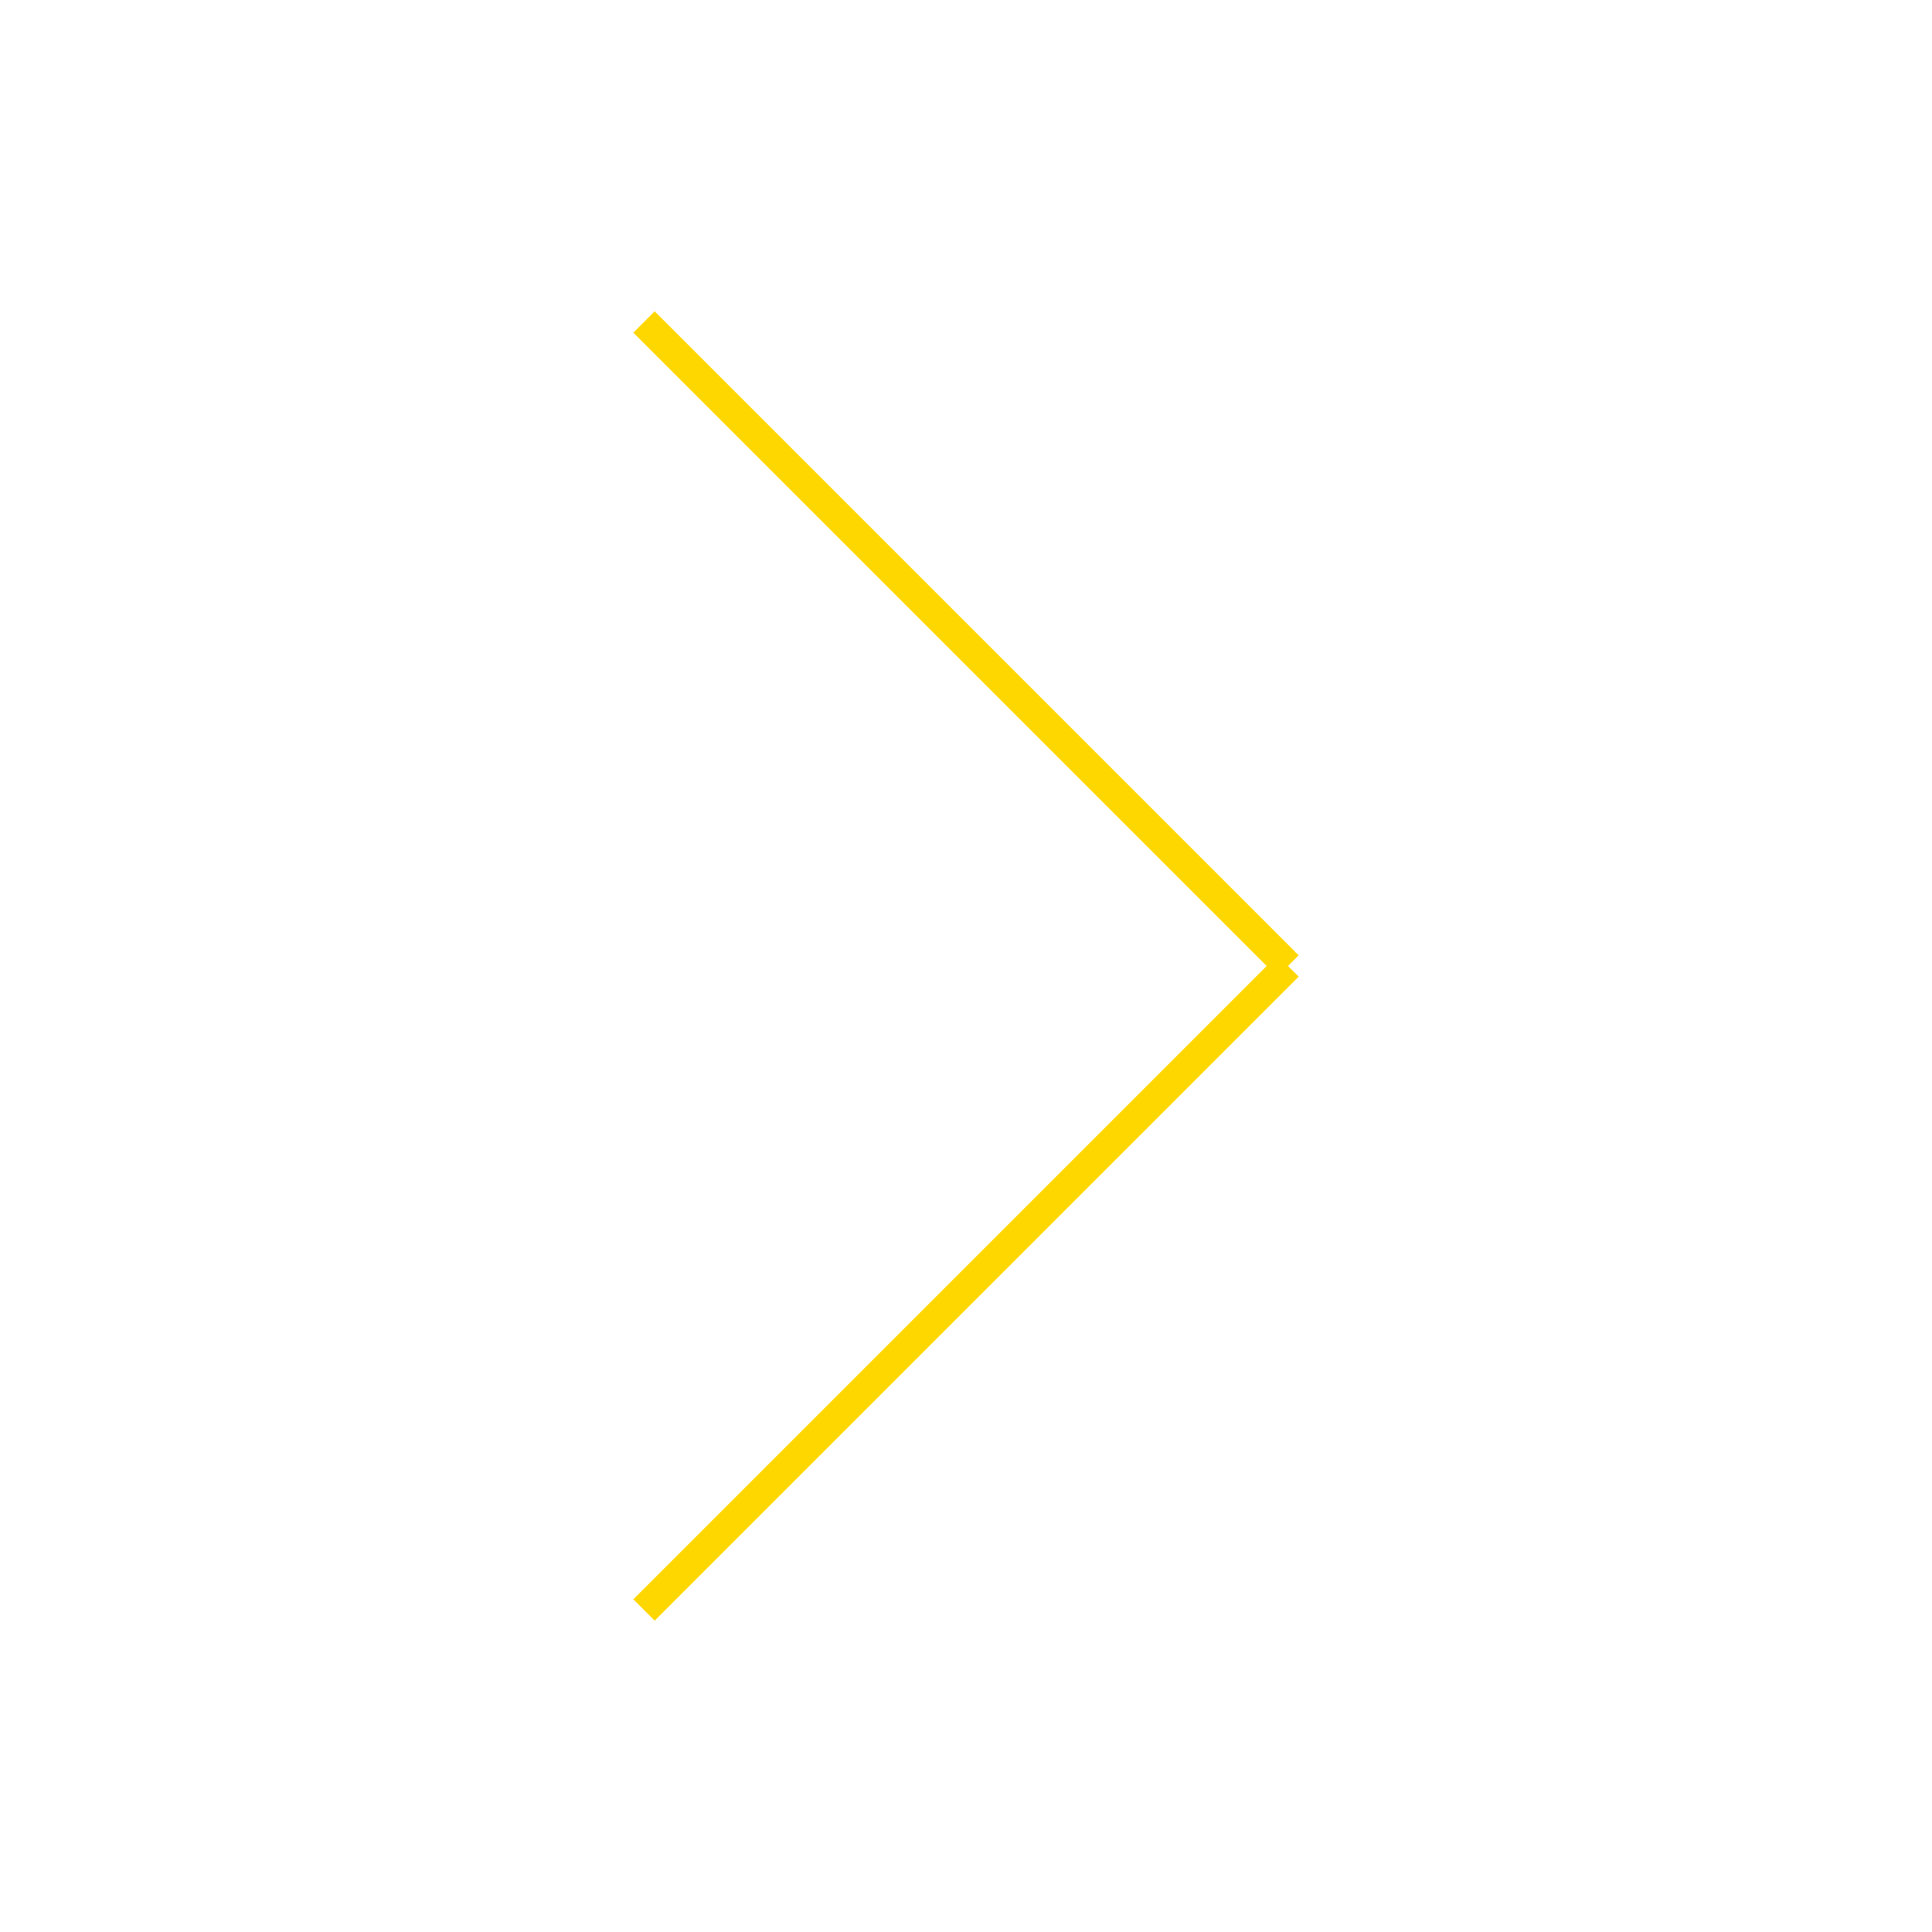
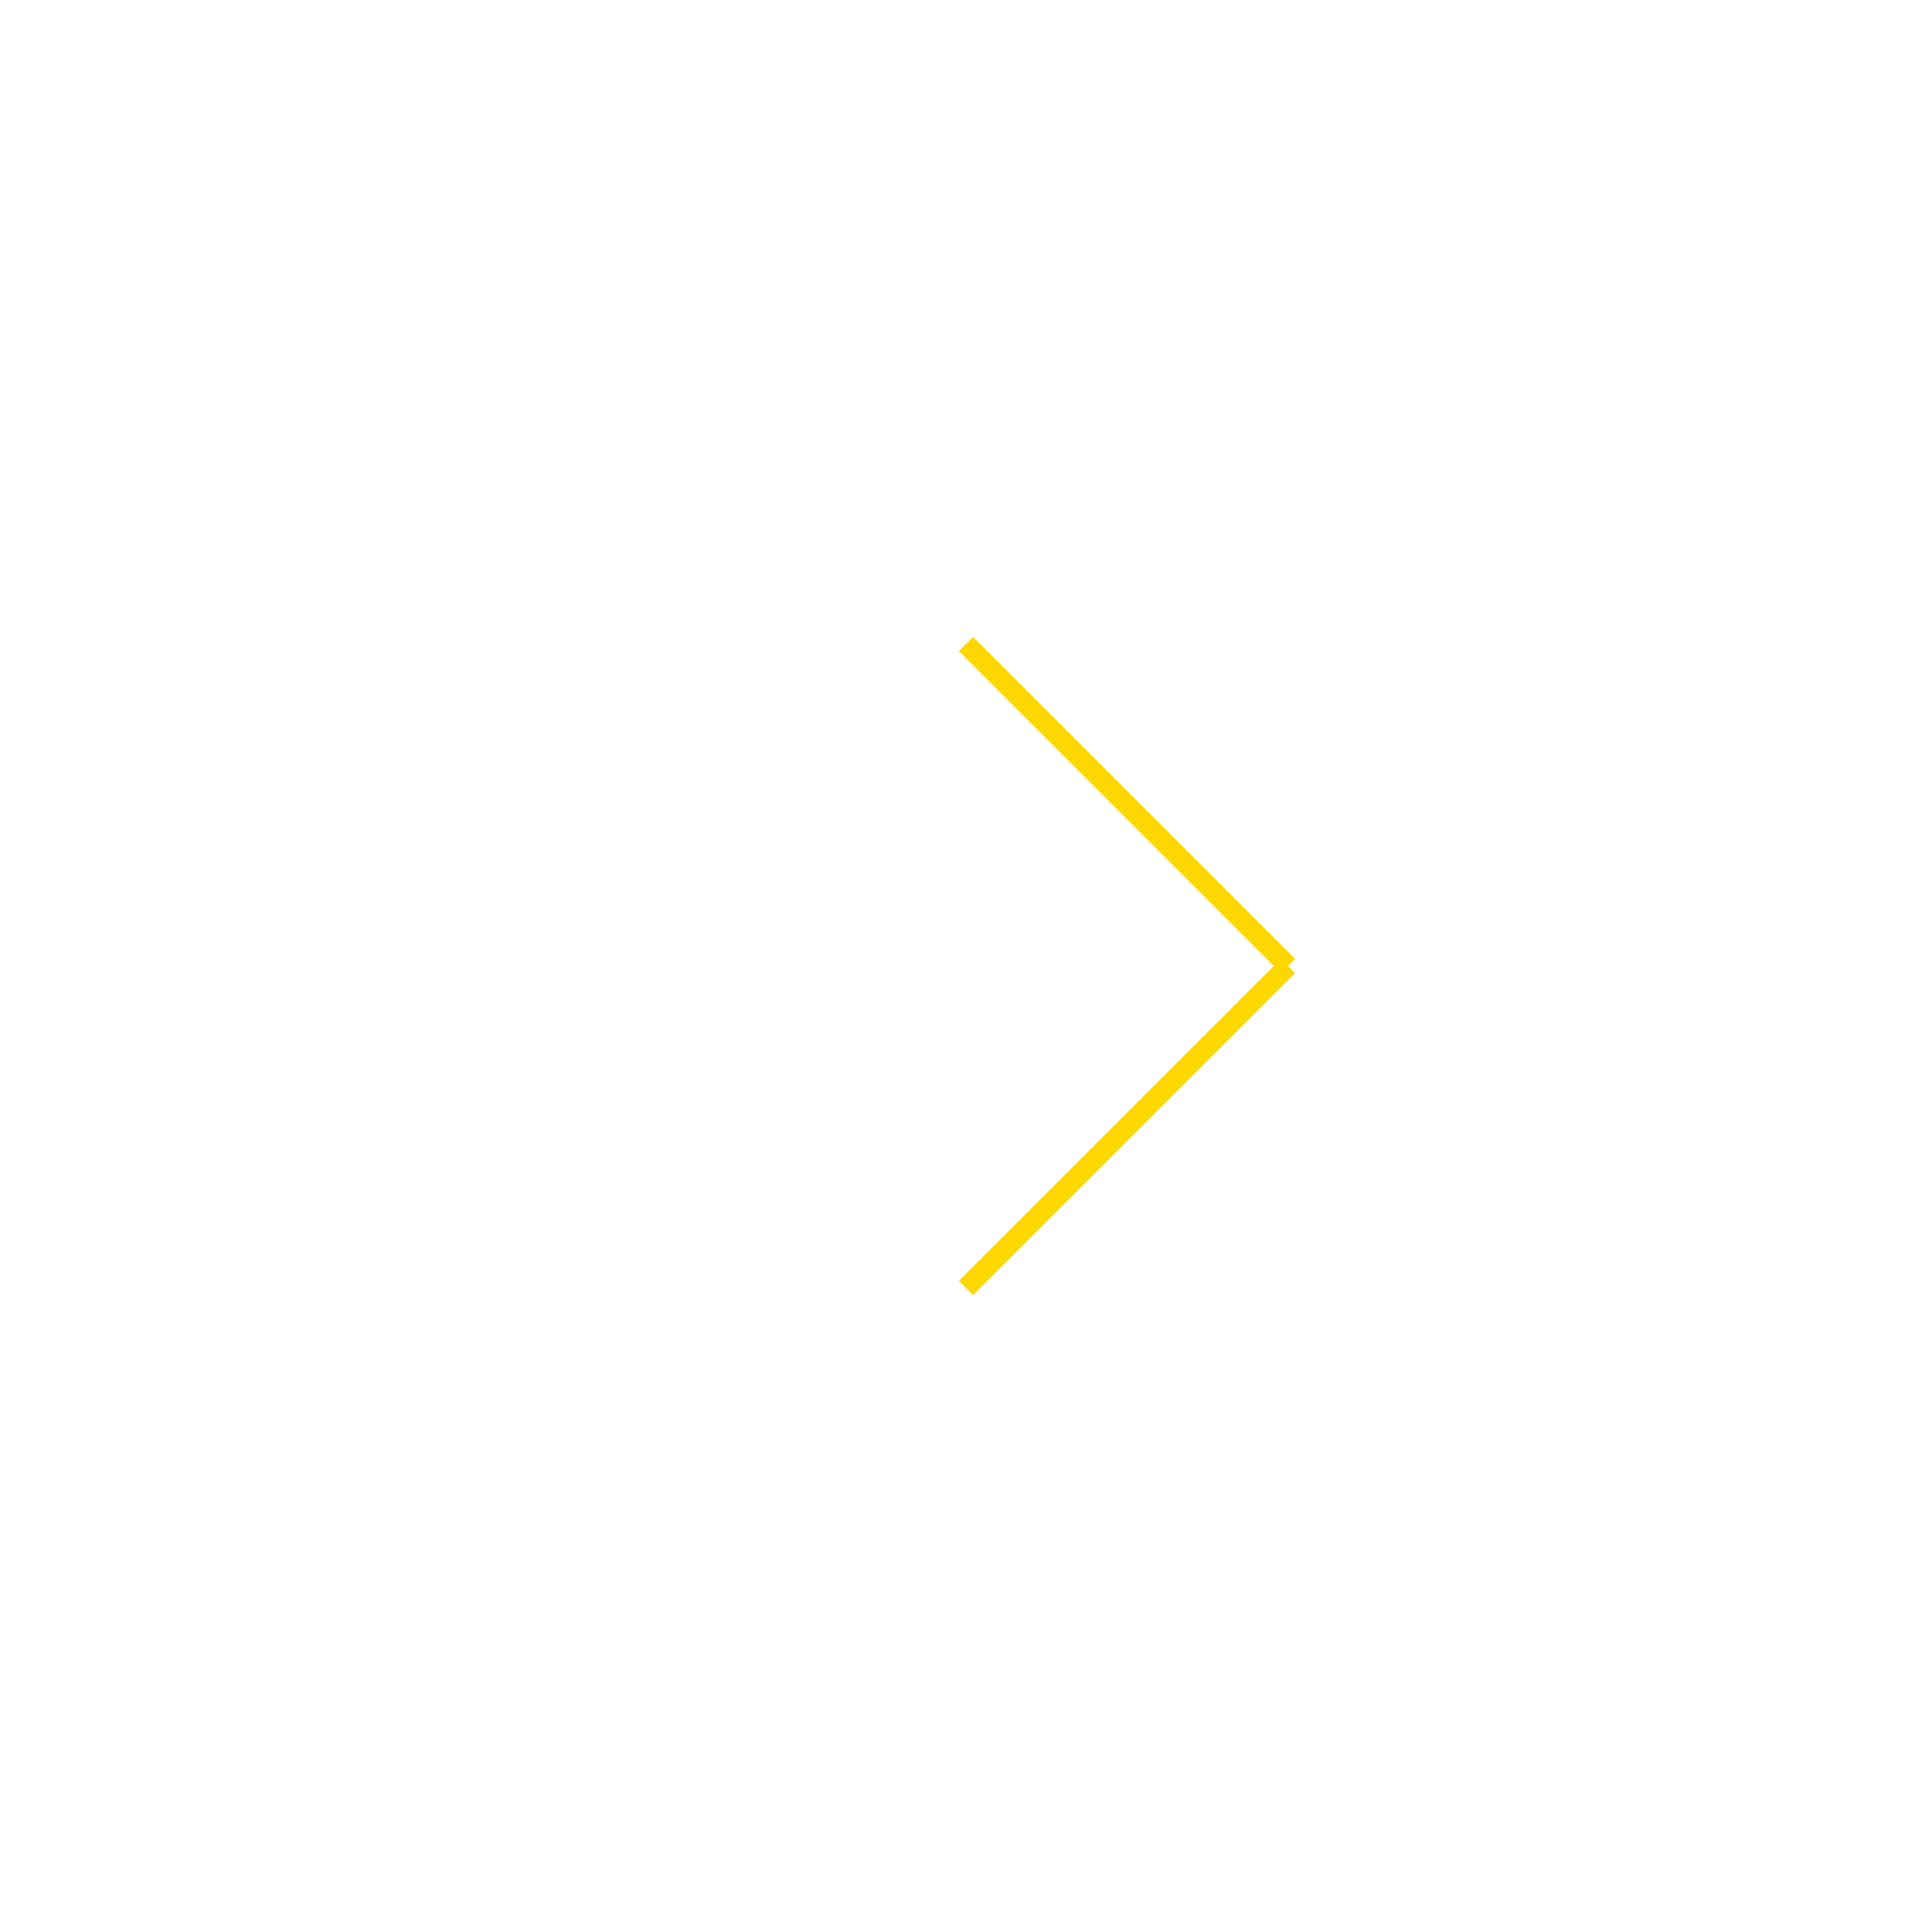
<svg xmlns="http://www.w3.org/2000/svg" width="96px" height="96px" viewBox="0 0 96 96" zoomAndPan="disable">
  <style>
		line {
			stroke: #ffd700;
- 			stroke-width: 1.5px;
+ 			stroke-width: 1px;
		}
	</style>
-   <line x1="32" y1="16" x2="64" y2="48" />
-   <line x1="32" y1="80" x2="64" y2="48" />
+   <line x1="48" y1="32" x2="64" y2="48" />
+   <line x1="48" y1="64" x2="64" y2="48" />
</svg>
